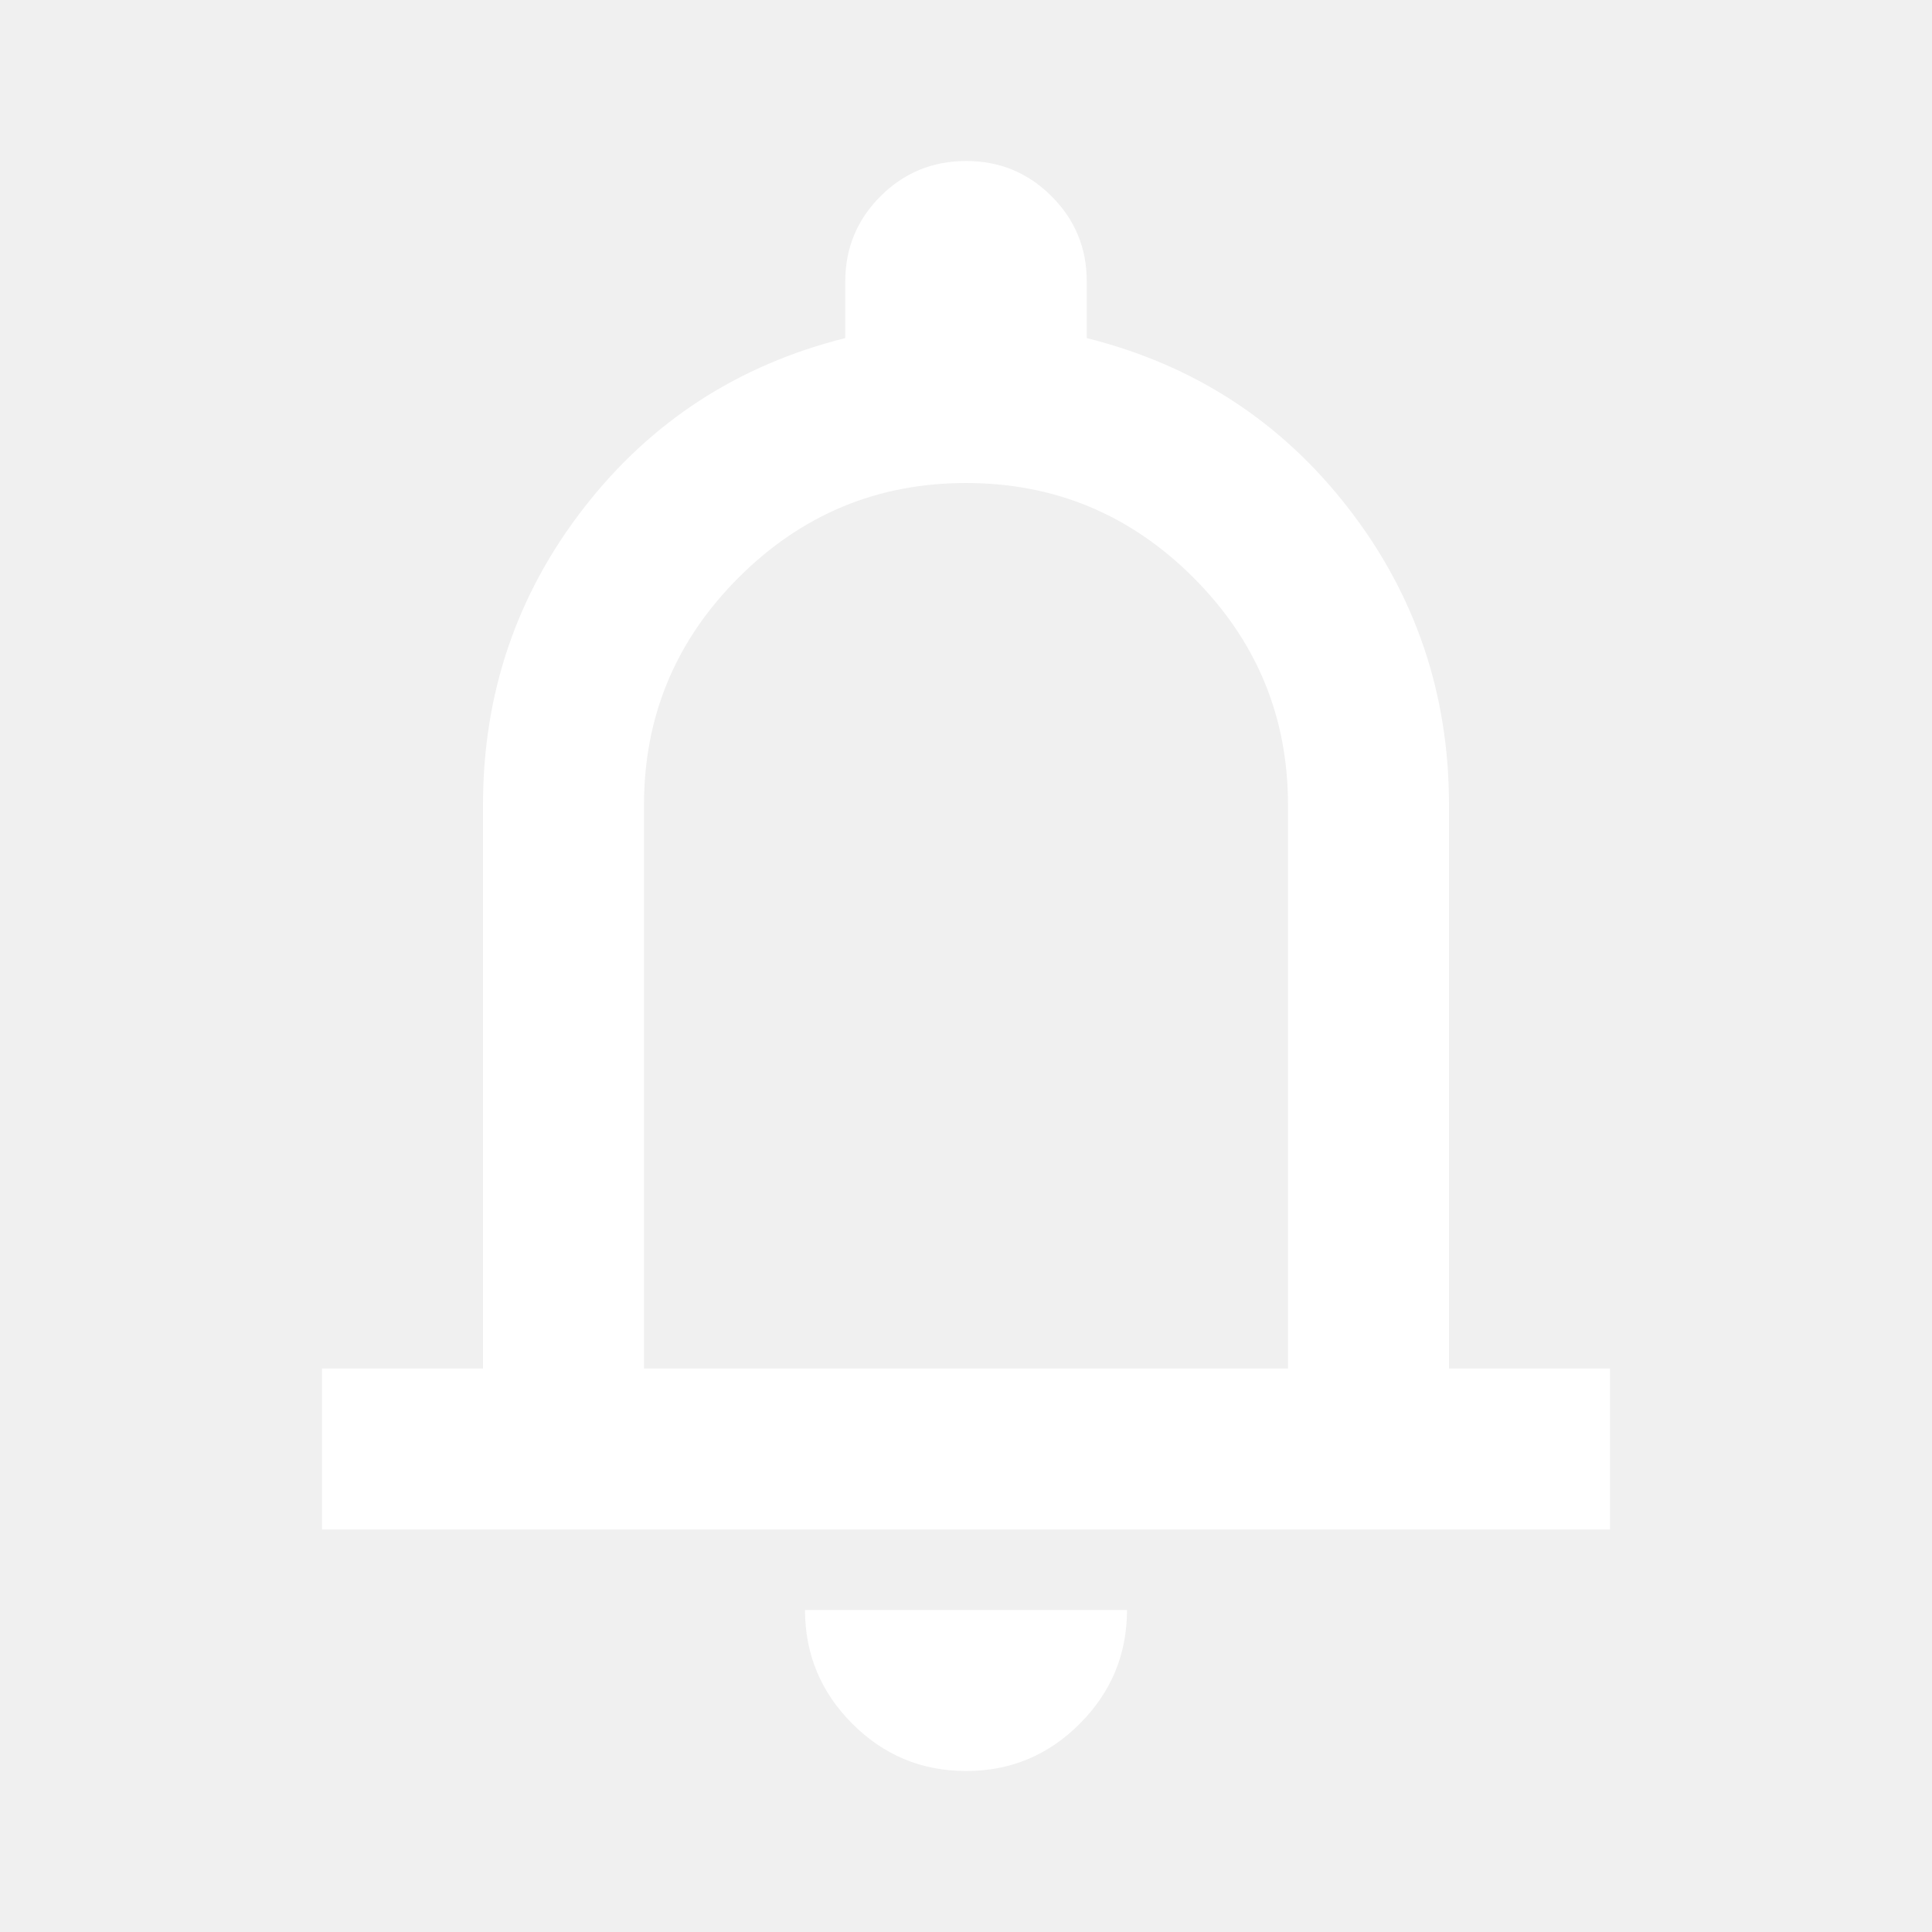
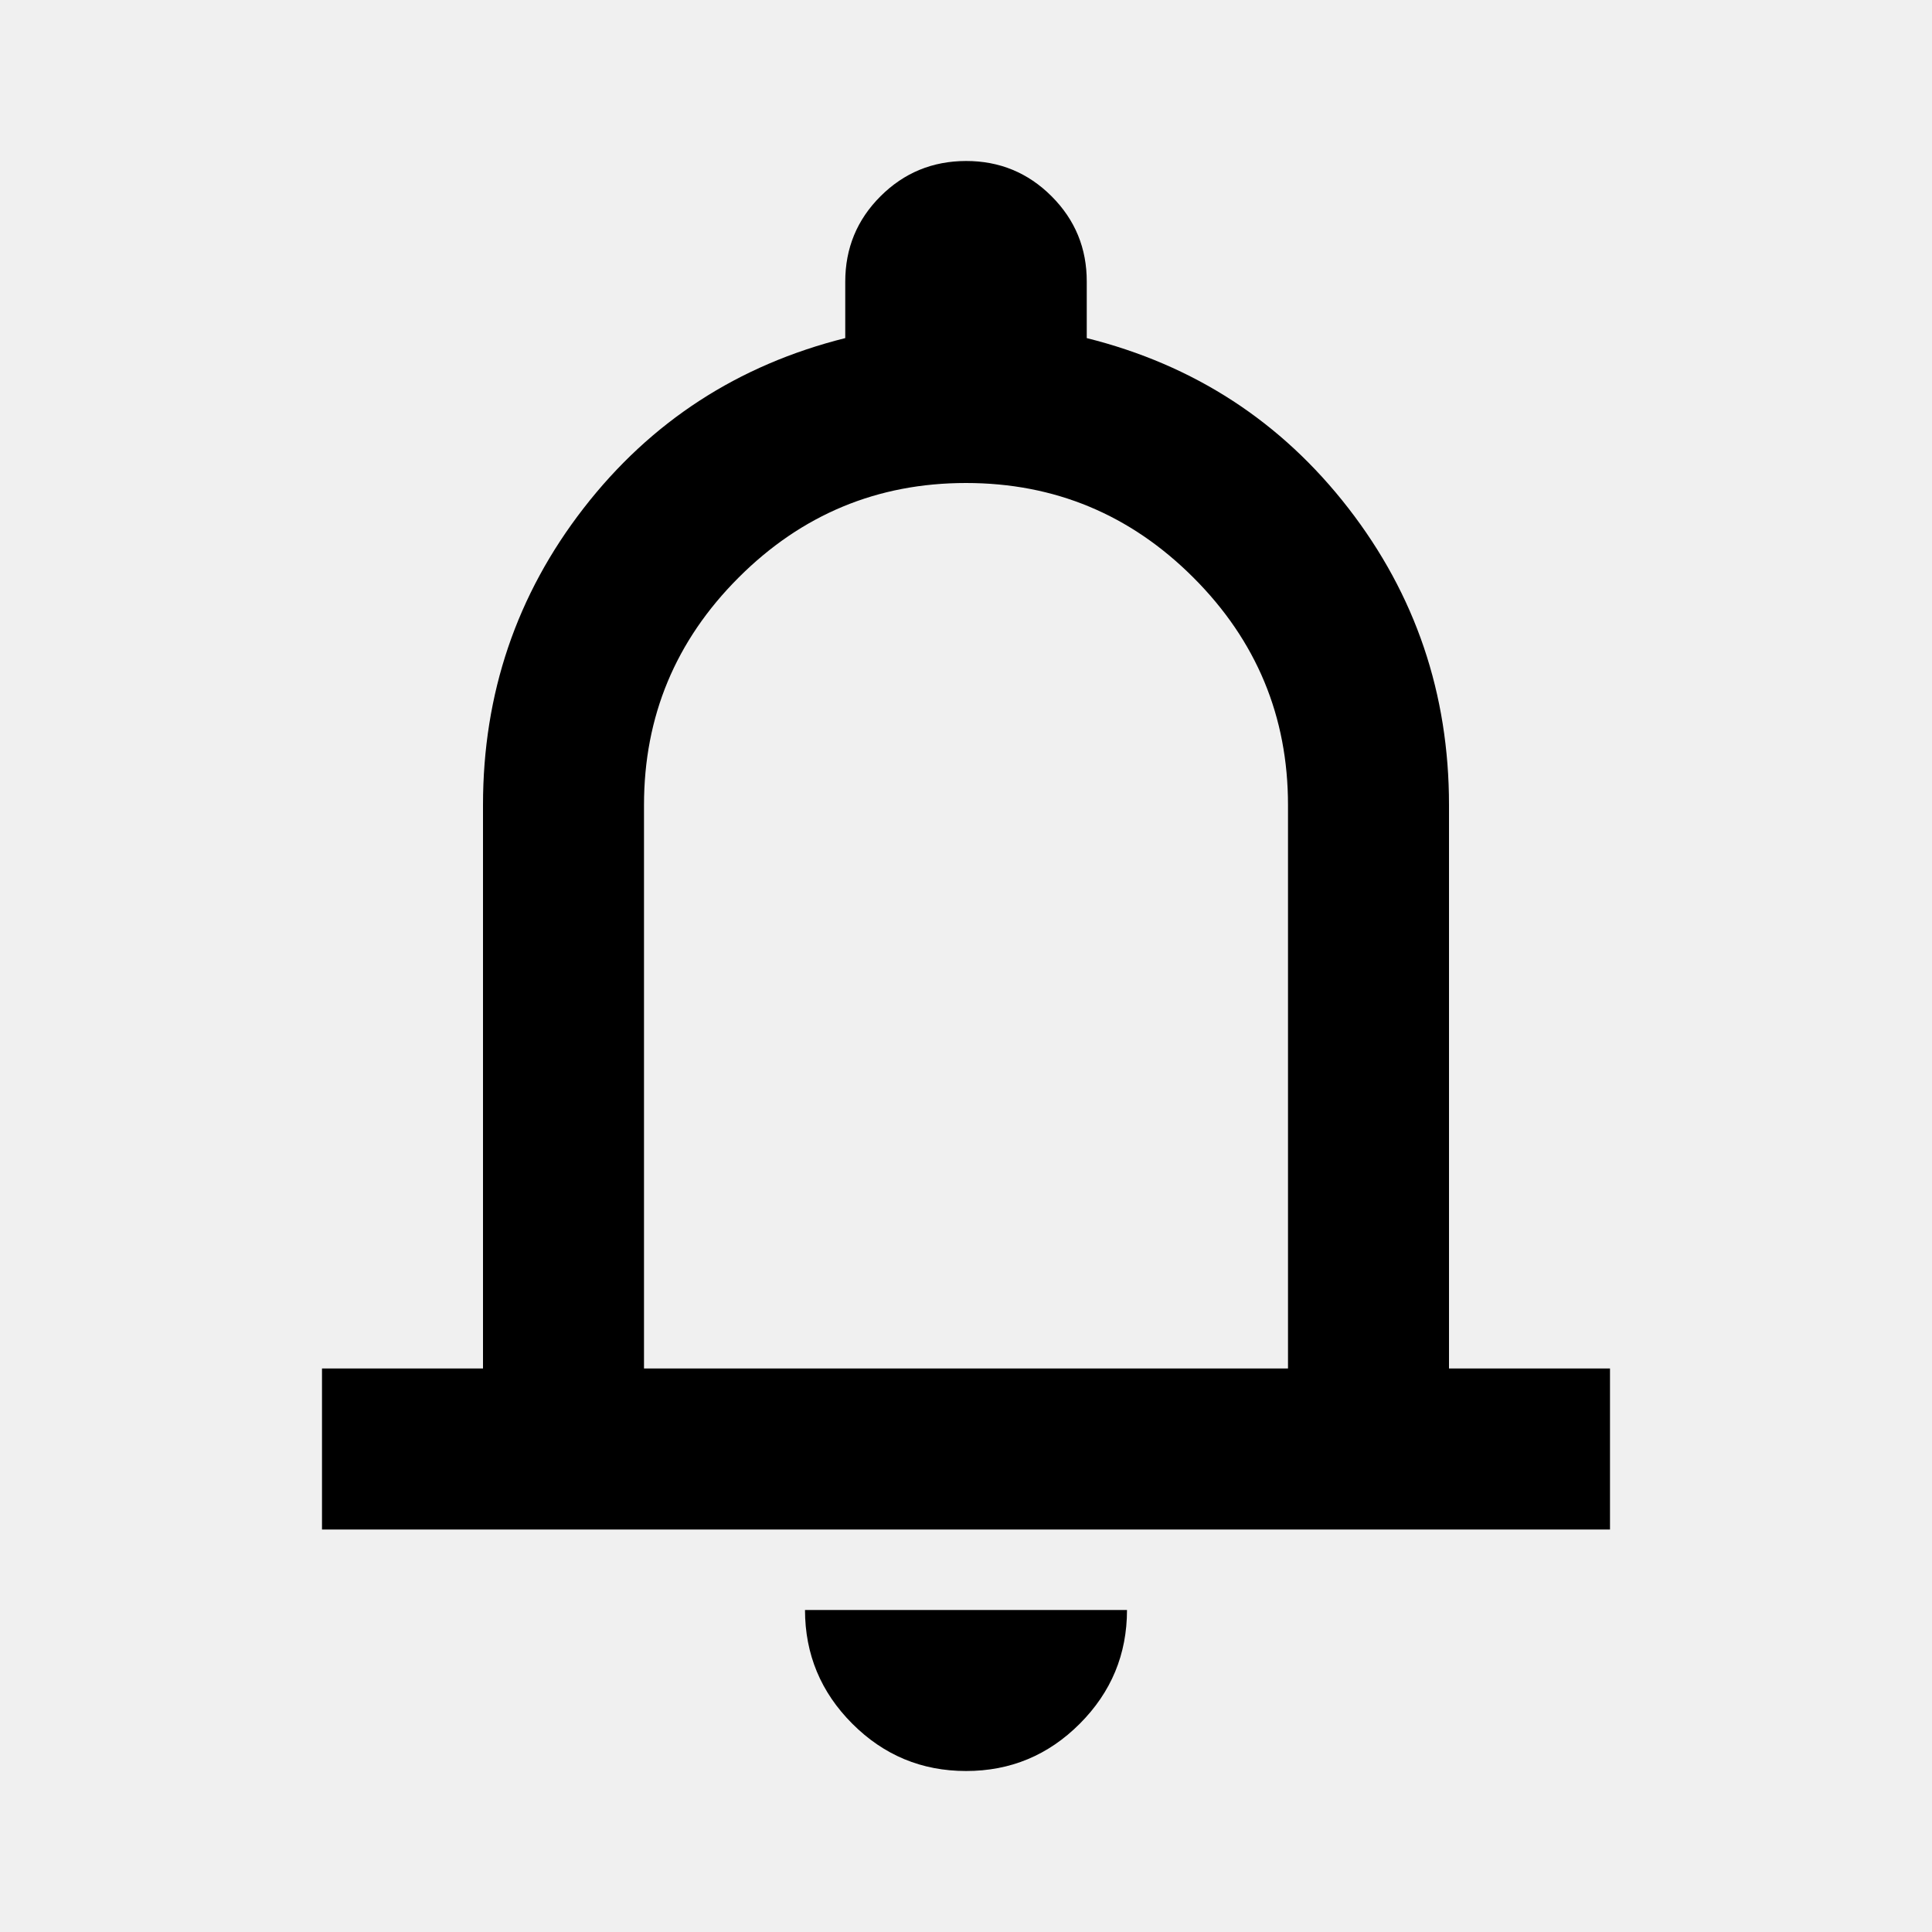
<svg xmlns="http://www.w3.org/2000/svg" width="1rem" height="1rem" viewBox="0 0 24 24">
-   <path fill="white" d="M4 19v-2h2v-7q0-2.075 1.25-3.687T10.5 4.2v-.7q0-.625.438-1.062T12 2t1.063.438T13.5 3.5v.7q2 .5 3.25 2.113T18 10v7h2v2zm8 3q-.825 0-1.412-.587T10 20h4q0 .825-.587 1.413T12 22m-4-5h8v-7q0-1.65-1.175-2.825T12 6T9.175 7.175T8 10z" />
+   <path fill="black" d="M4 19v-2h2v-7q0-2.075 1.25-3.687T10.5 4.2v-.7q0-.625.438-1.062T12 2t1.063.438T13.5 3.5v.7q2 .5 3.25 2.113T18 10v7h2v2zm8 3q-.825 0-1.412-.587T10 20h4q0 .825-.587 1.413T12 22m-4-5h8v-7q0-1.65-1.175-2.825T12 6T9.175 7.175T8 10z" />
</svg>
